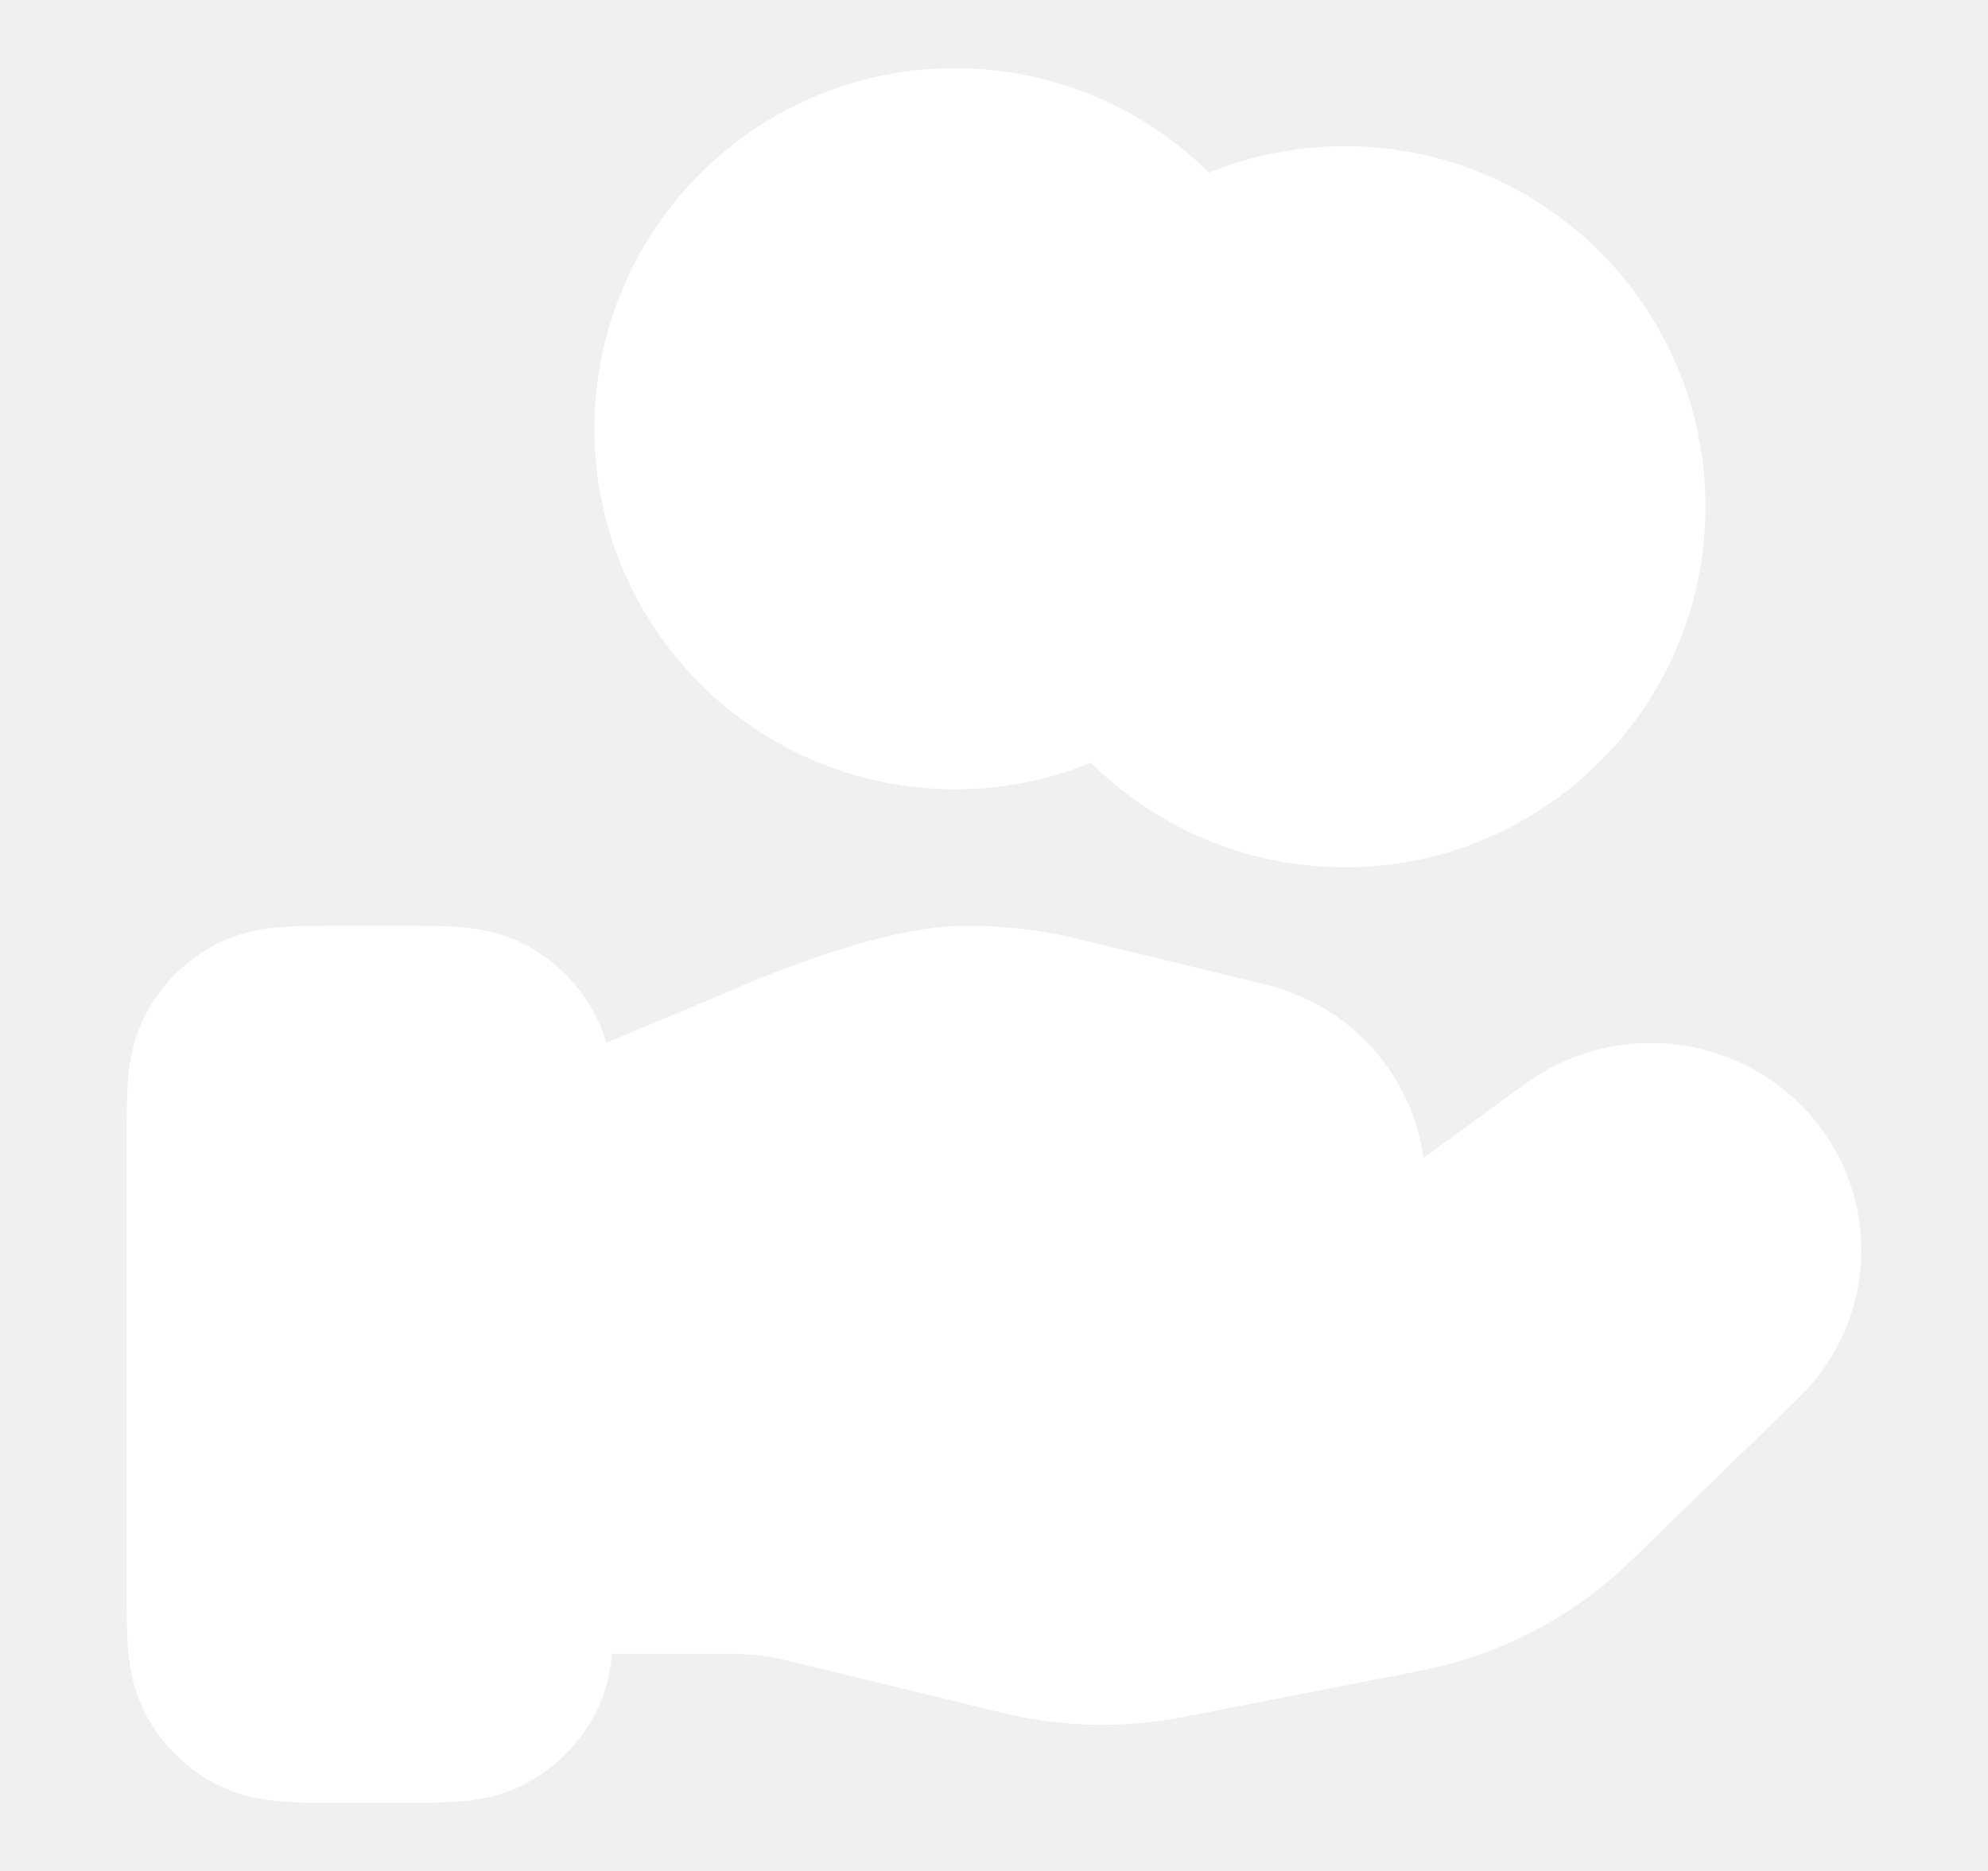
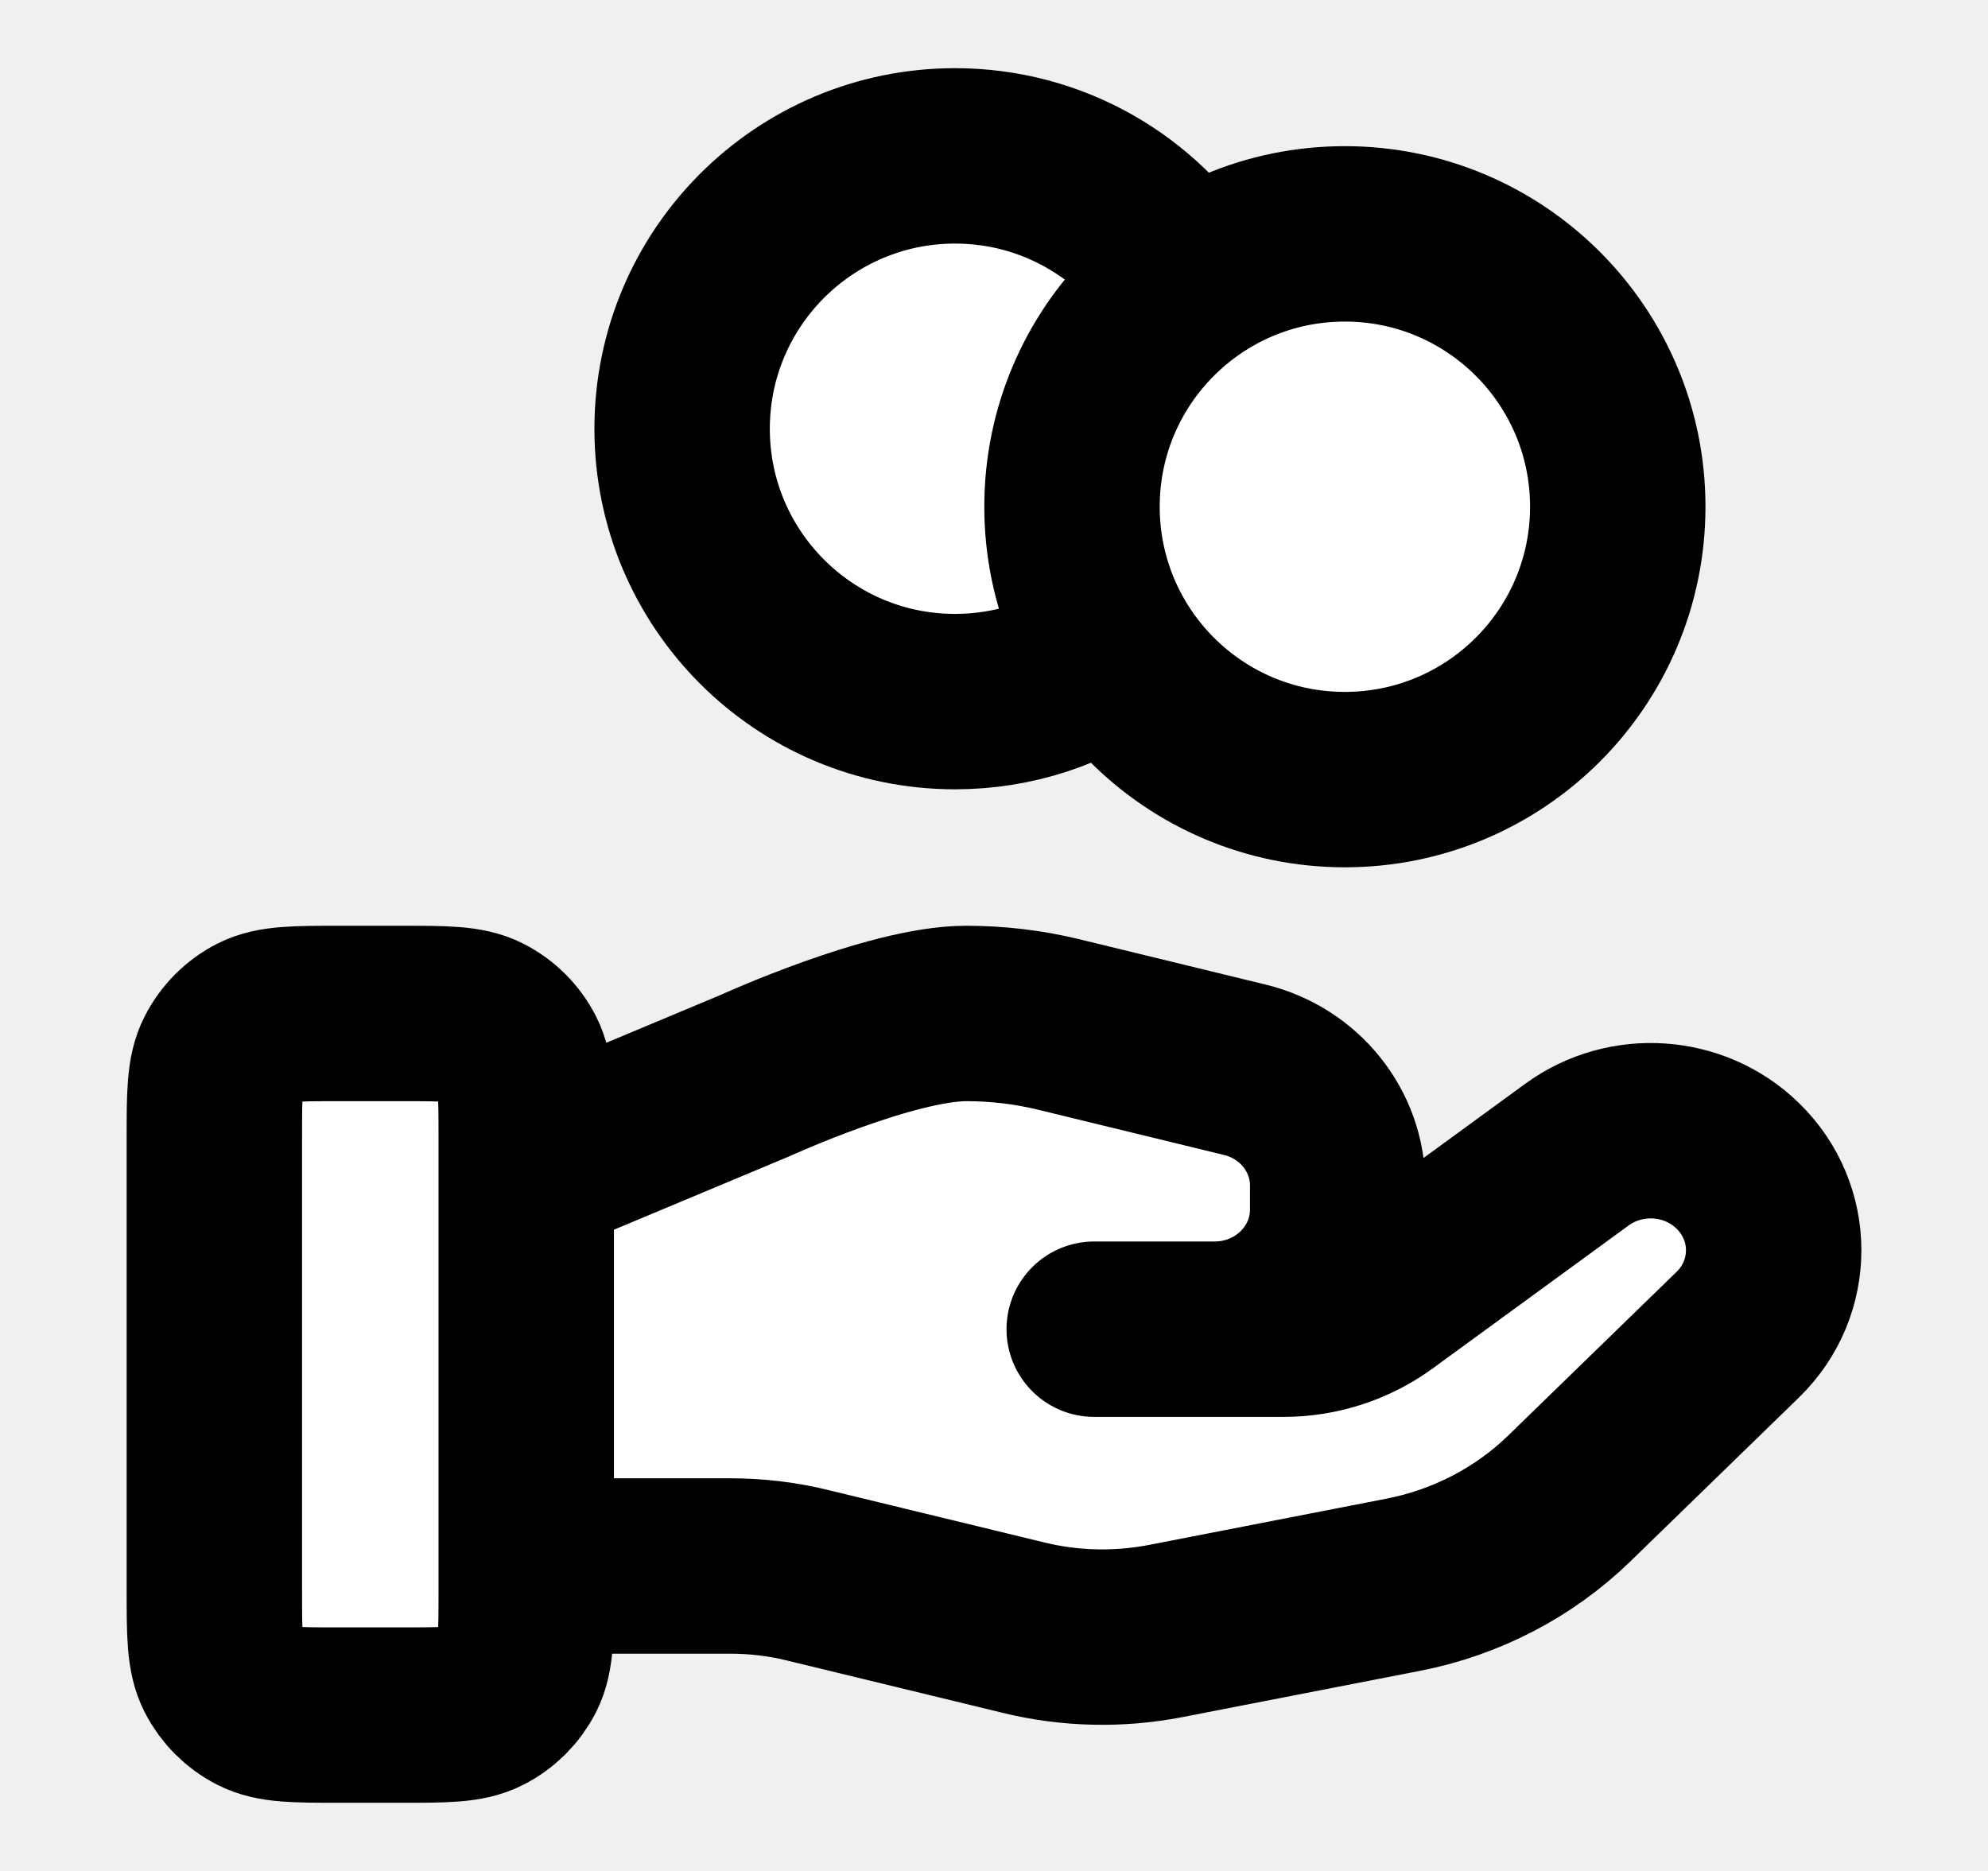
<svg xmlns="http://www.w3.org/2000/svg" width="17" height="16" viewBox="0 0 17 16" fill="#FFFFFF">
-   <path d="M9.52 5.568C9.138 5.84 8.671 6 8.167 6C6.878 6 5.833 4.955 5.833 3.667C5.833 2.378 6.878 1.333 8.167 1.333C9.002 1.333 9.735 1.772 10.147 2.432M4.5 13.392H6.24C6.467 13.392 6.693 13.418 6.913 13.473L8.751 13.919C9.15 14.017 9.566 14.026 9.969 13.948L12.002 13.552C12.539 13.447 13.033 13.19 13.42 12.814L14.859 11.415C15.27 11.016 15.27 10.368 14.859 9.969C14.489 9.609 13.903 9.569 13.485 9.874L11.809 11.097C11.569 11.272 11.276 11.367 10.976 11.367H9.357L10.387 11.367C10.968 11.367 11.439 10.909 11.439 10.344V10.139C11.439 9.67 11.111 9.261 10.643 9.148L9.053 8.761C8.794 8.698 8.529 8.667 8.262 8.667C7.619 8.667 6.455 9.199 6.455 9.199L4.5 10.017M13.834 4.333C13.834 5.622 12.789 6.667 11.5 6.667C10.211 6.667 9.167 5.622 9.167 4.333C9.167 3.045 10.211 2 11.5 2C12.789 2 13.834 3.045 13.834 4.333ZM1.833 9.733L1.833 13.6C1.833 13.973 1.833 14.16 1.906 14.303C1.97 14.428 2.072 14.53 2.197 14.594C2.34 14.667 2.527 14.667 2.9 14.667H3.433C3.807 14.667 3.994 14.667 4.136 14.594C4.262 14.53 4.364 14.428 4.428 14.303C4.5 14.16 4.5 13.973 4.5 13.6V9.733C4.5 9.36 4.5 9.173 4.428 9.031C4.364 8.905 4.262 8.803 4.136 8.739C3.994 8.667 3.807 8.667 3.433 8.667L2.9 8.667C2.527 8.667 2.34 8.667 2.197 8.739C2.072 8.803 1.97 8.905 1.906 9.031C1.833 9.173 1.833 9.36 1.833 9.733Z" stroke="#FFFFFF" stroke-width="1.5" stroke-linecap="round" stroke-linejoin="round" />
+   <path d="M9.52 5.568C9.138 5.84 8.671 6 8.167 6C6.878 6 5.833 4.955 5.833 3.667C5.833 2.378 6.878 1.333 8.167 1.333C9.002 1.333 9.735 1.772 10.147 2.432M4.5 13.392H6.24C6.467 13.392 6.693 13.418 6.913 13.473L8.751 13.919C9.15 14.017 9.566 14.026 9.969 13.948L12.002 13.552C12.539 13.447 13.033 13.19 13.42 12.814L14.859 11.415C15.27 11.016 15.27 10.368 14.859 9.969C14.489 9.609 13.903 9.569 13.485 9.874L11.809 11.097C11.569 11.272 11.276 11.367 10.976 11.367H9.357L10.387 11.367C10.968 11.367 11.439 10.909 11.439 10.344V10.139C11.439 9.67 11.111 9.261 10.643 9.148L9.053 8.761C8.794 8.698 8.529 8.667 8.262 8.667C7.619 8.667 6.455 9.199 6.455 9.199L4.5 10.017M13.834 4.333C13.834 5.622 12.789 6.667 11.5 6.667C10.211 6.667 9.167 5.622 9.167 4.333C9.167 3.045 10.211 2 11.5 2C12.789 2 13.834 3.045 13.834 4.333ZM1.833 9.733L1.833 13.6C1.833 13.973 1.833 14.16 1.906 14.303C1.97 14.428 2.072 14.53 2.197 14.594C2.34 14.667 2.527 14.667 2.9 14.667H3.433C3.807 14.667 3.994 14.667 4.136 14.594C4.262 14.53 4.364 14.428 4.428 14.303C4.5 14.16 4.5 13.973 4.5 13.6V9.733C4.5 9.36 4.5 9.173 4.428 9.031C4.364 8.905 4.262 8.803 4.136 8.739C3.994 8.667 3.807 8.667 3.433 8.667L2.9 8.667C2.527 8.667 2.34 8.667 2.197 8.739C2.072 8.803 1.97 8.905 1.906 9.031C1.833 9.173 1.833 9.36 1.833 9.733Z" stroke="currentColor" stroke-width="1.5" stroke-linecap="round" stroke-linejoin="round" />
</svg>
